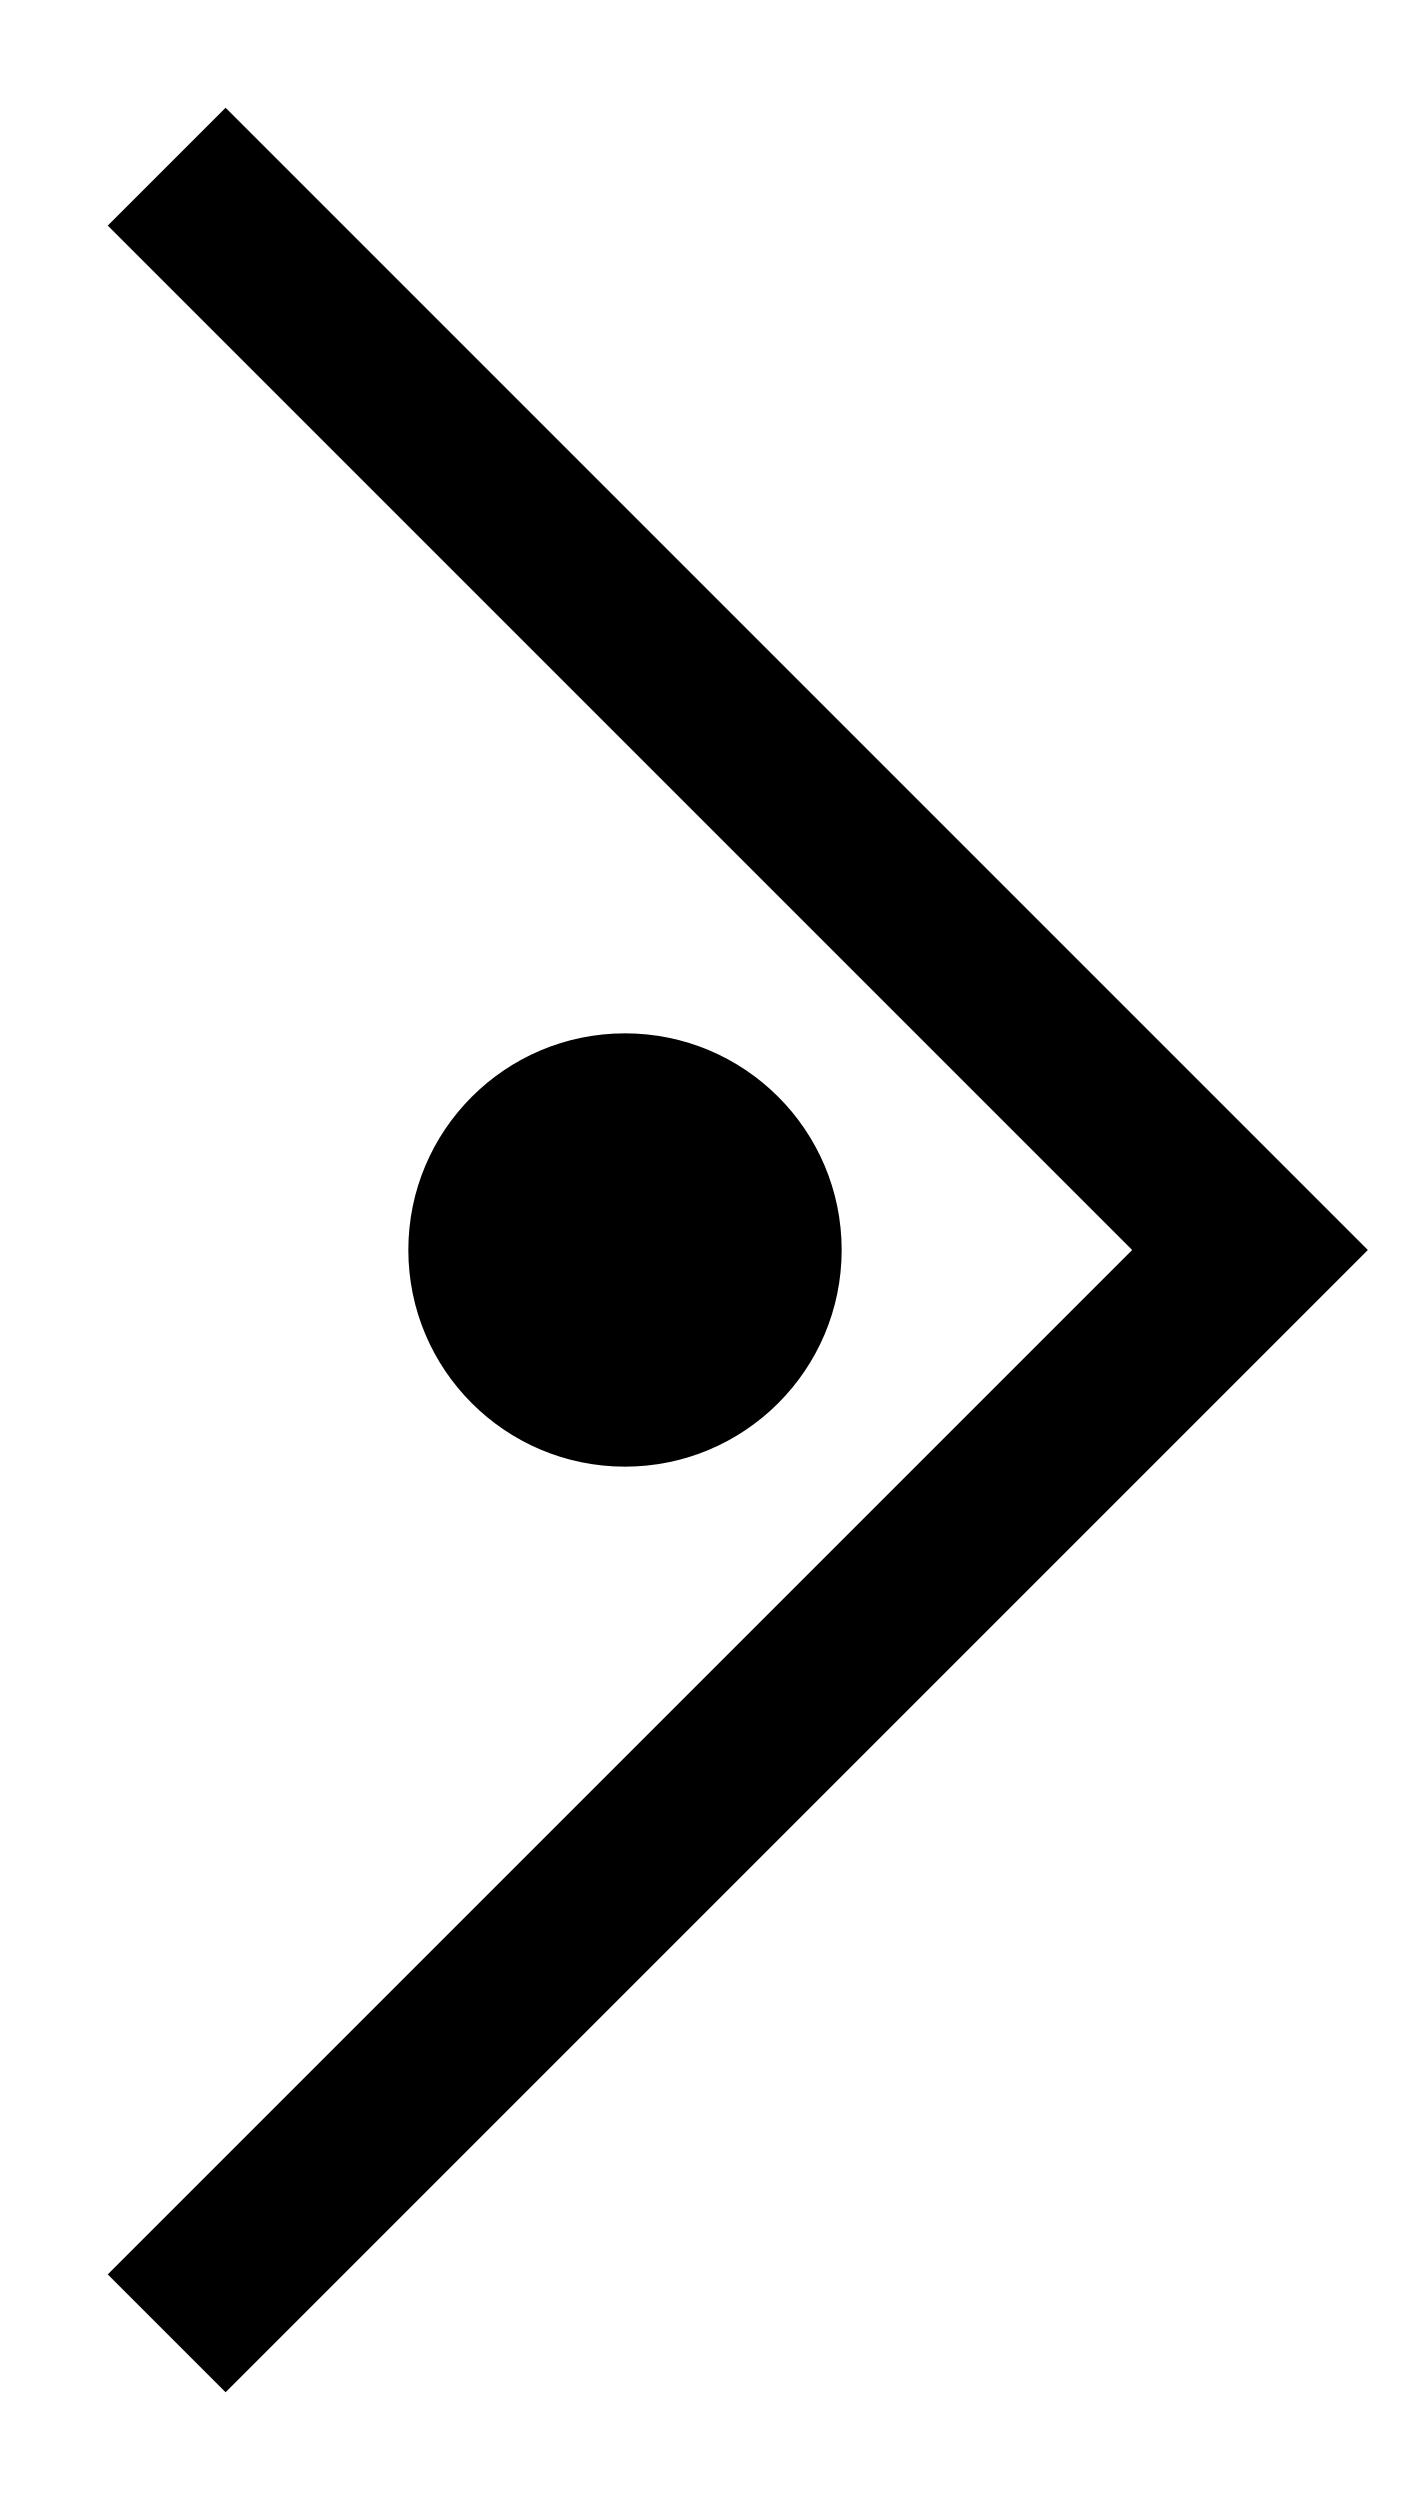
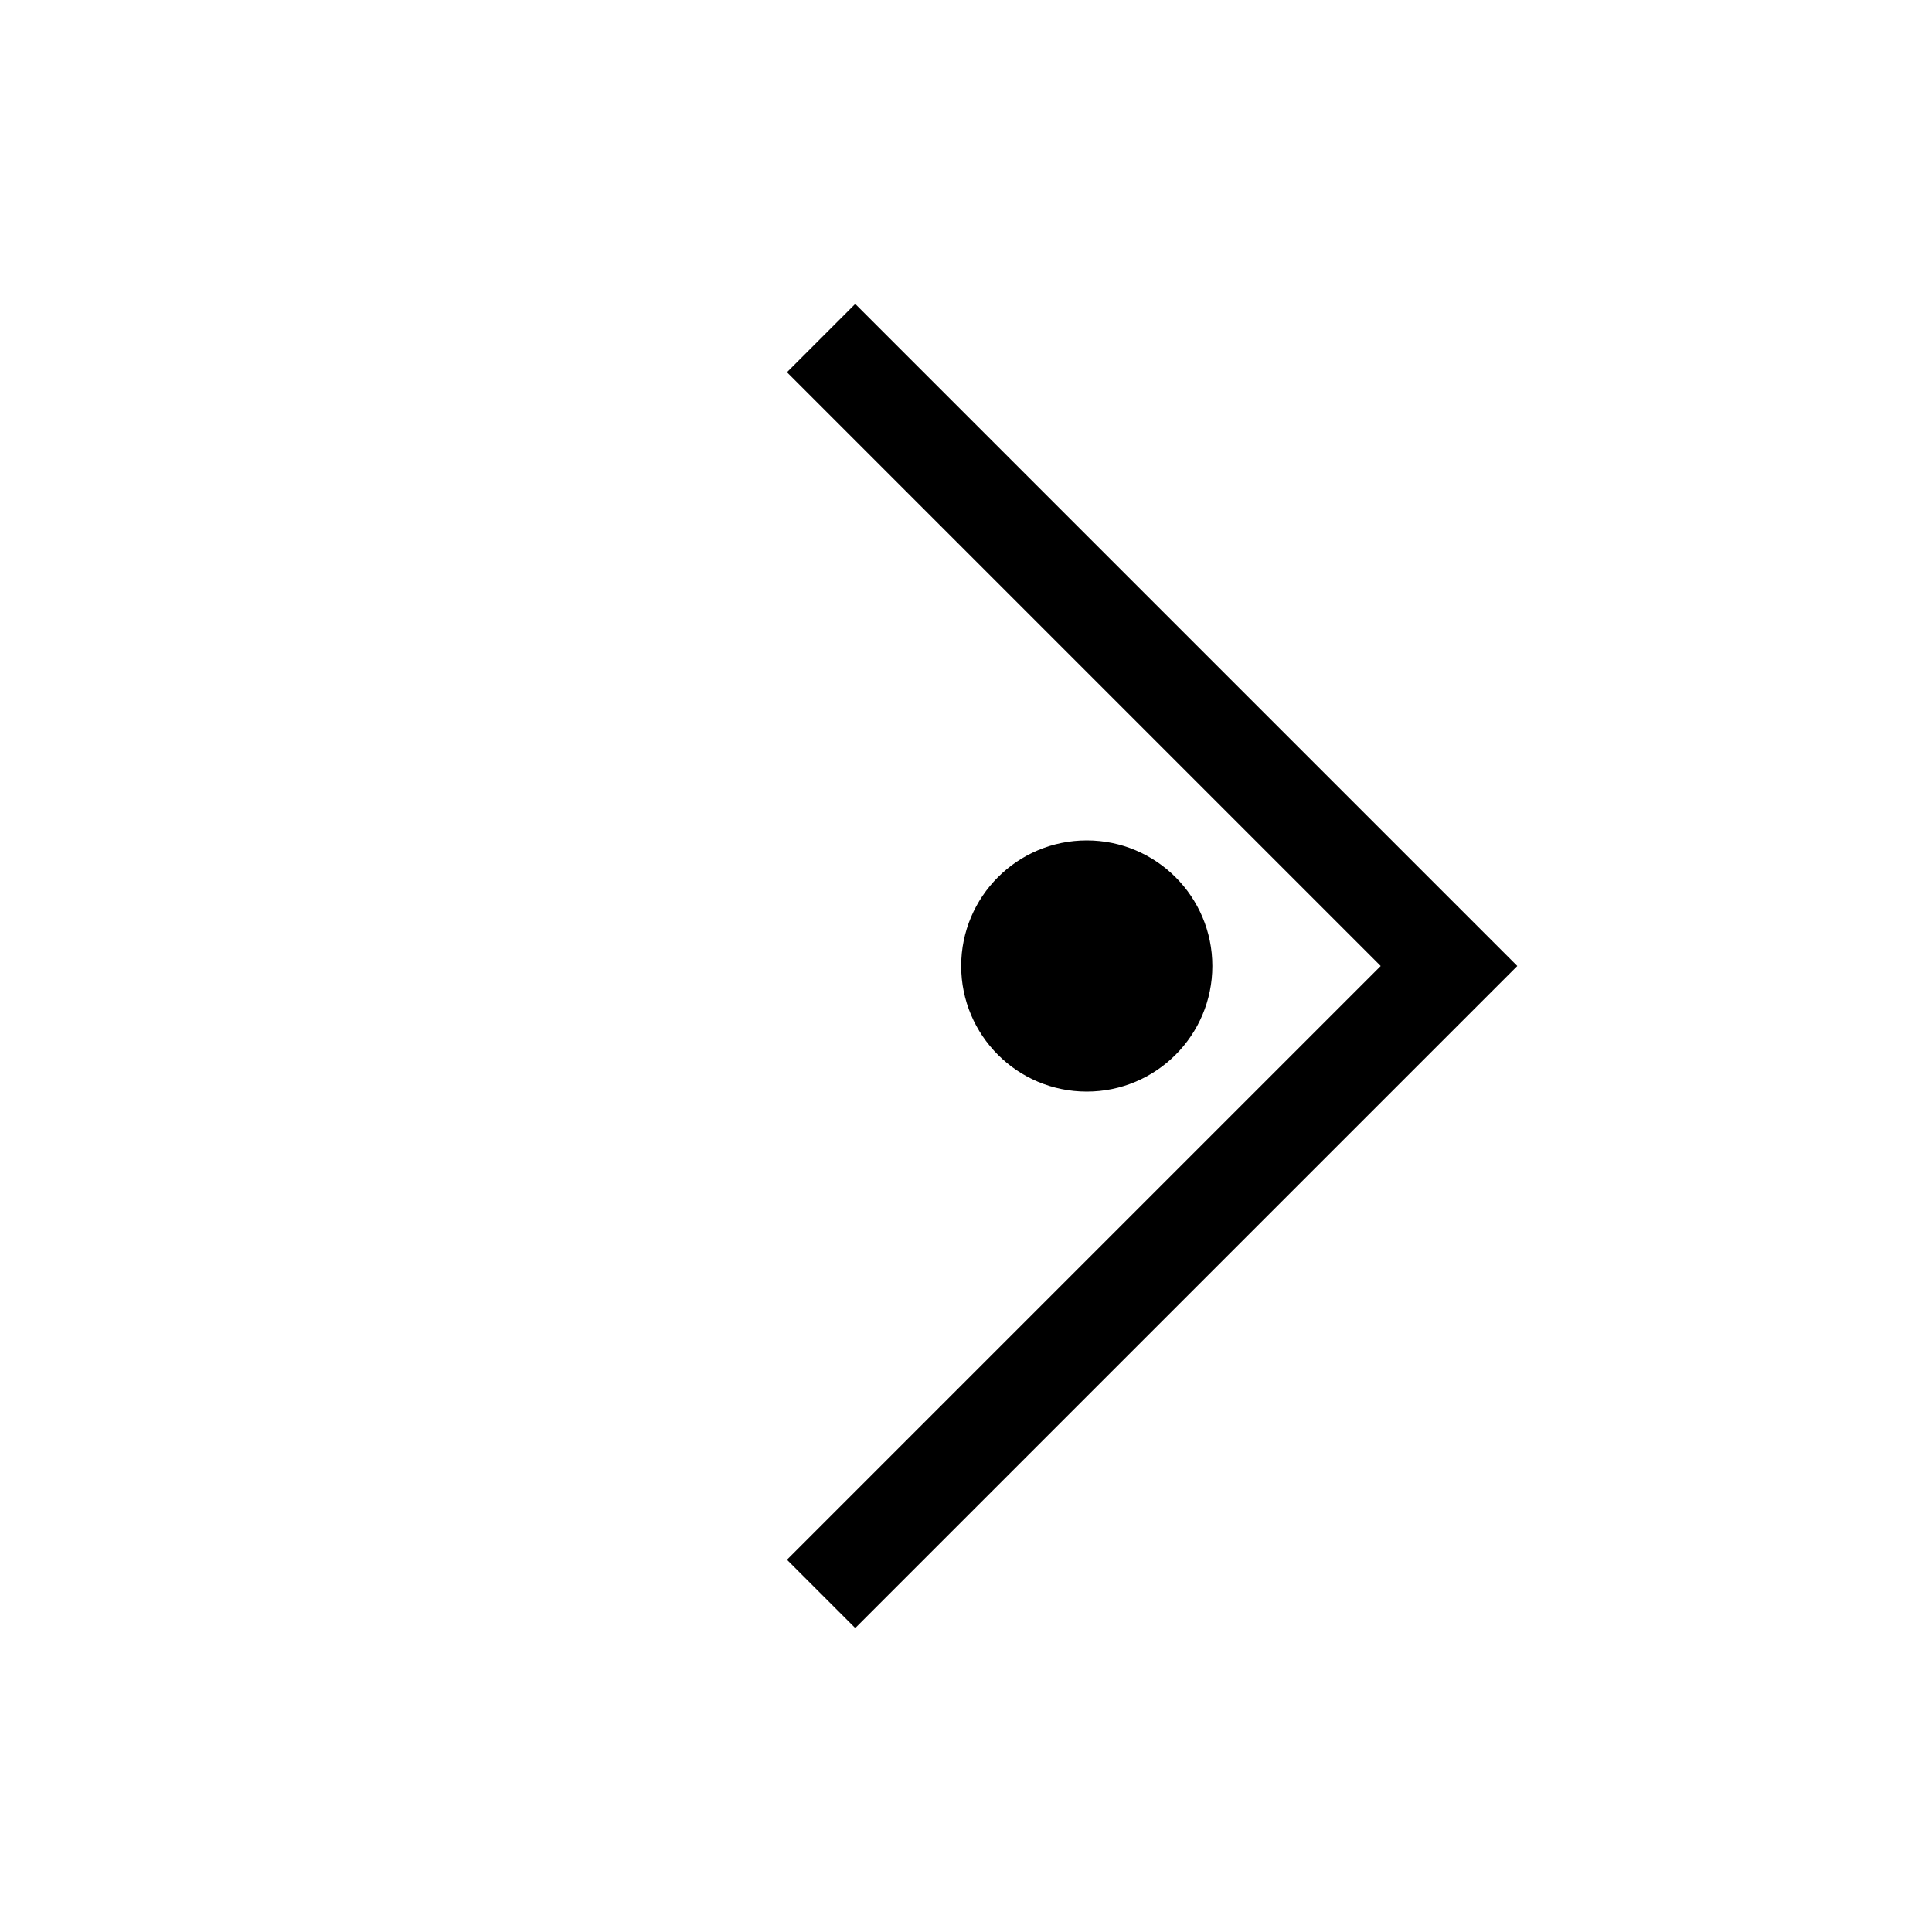
- <svg xmlns="http://www.w3.org/2000/svg" fill="transparent" viewBox="-25 -75 85 150" width="85px" height="150px">
+ <svg xmlns="http://www.w3.org/2000/svg" fill="transparent" viewBox="-100 -100 200 200" width="200px" height="200px">
  <path stroke="black" fill="none" stroke-width="10" stroke-linejoin="miter" d="M -15 65 L 50 0 L -15 -65" />
  <circle cx="12.5" cy="0" r="12.5" stroke="black" fill="black" stroke-width="" />
</svg>
